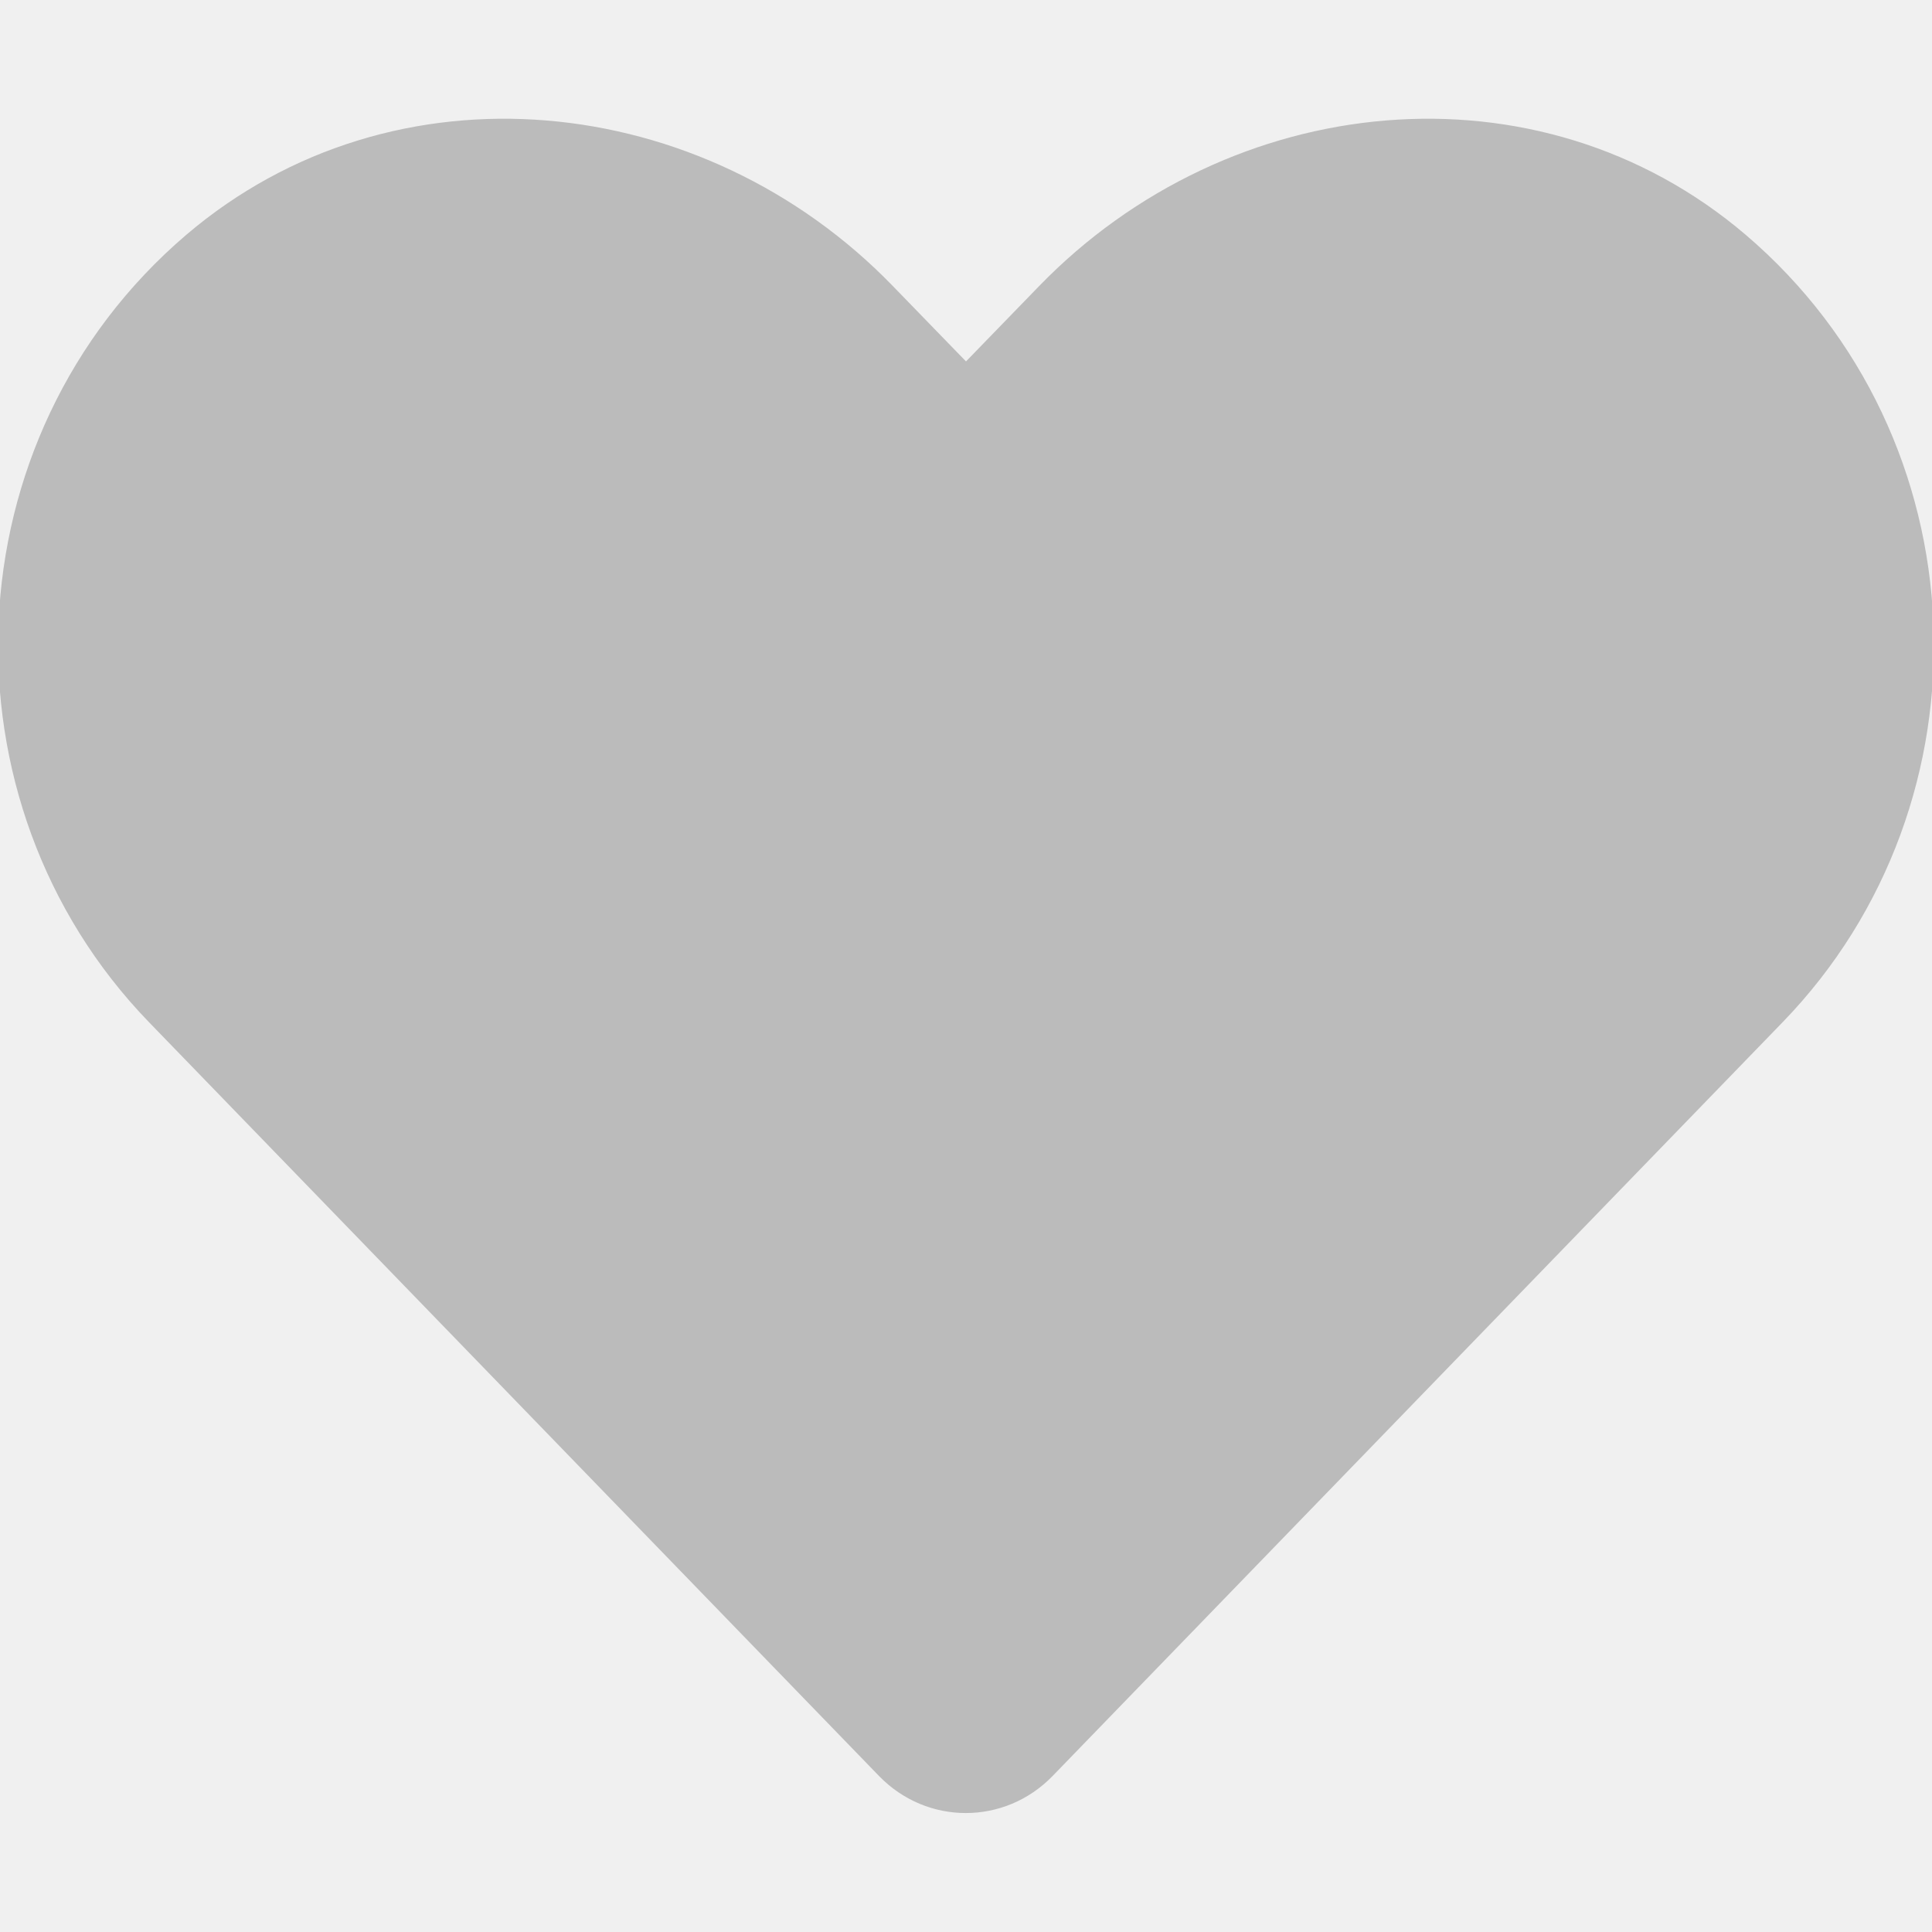
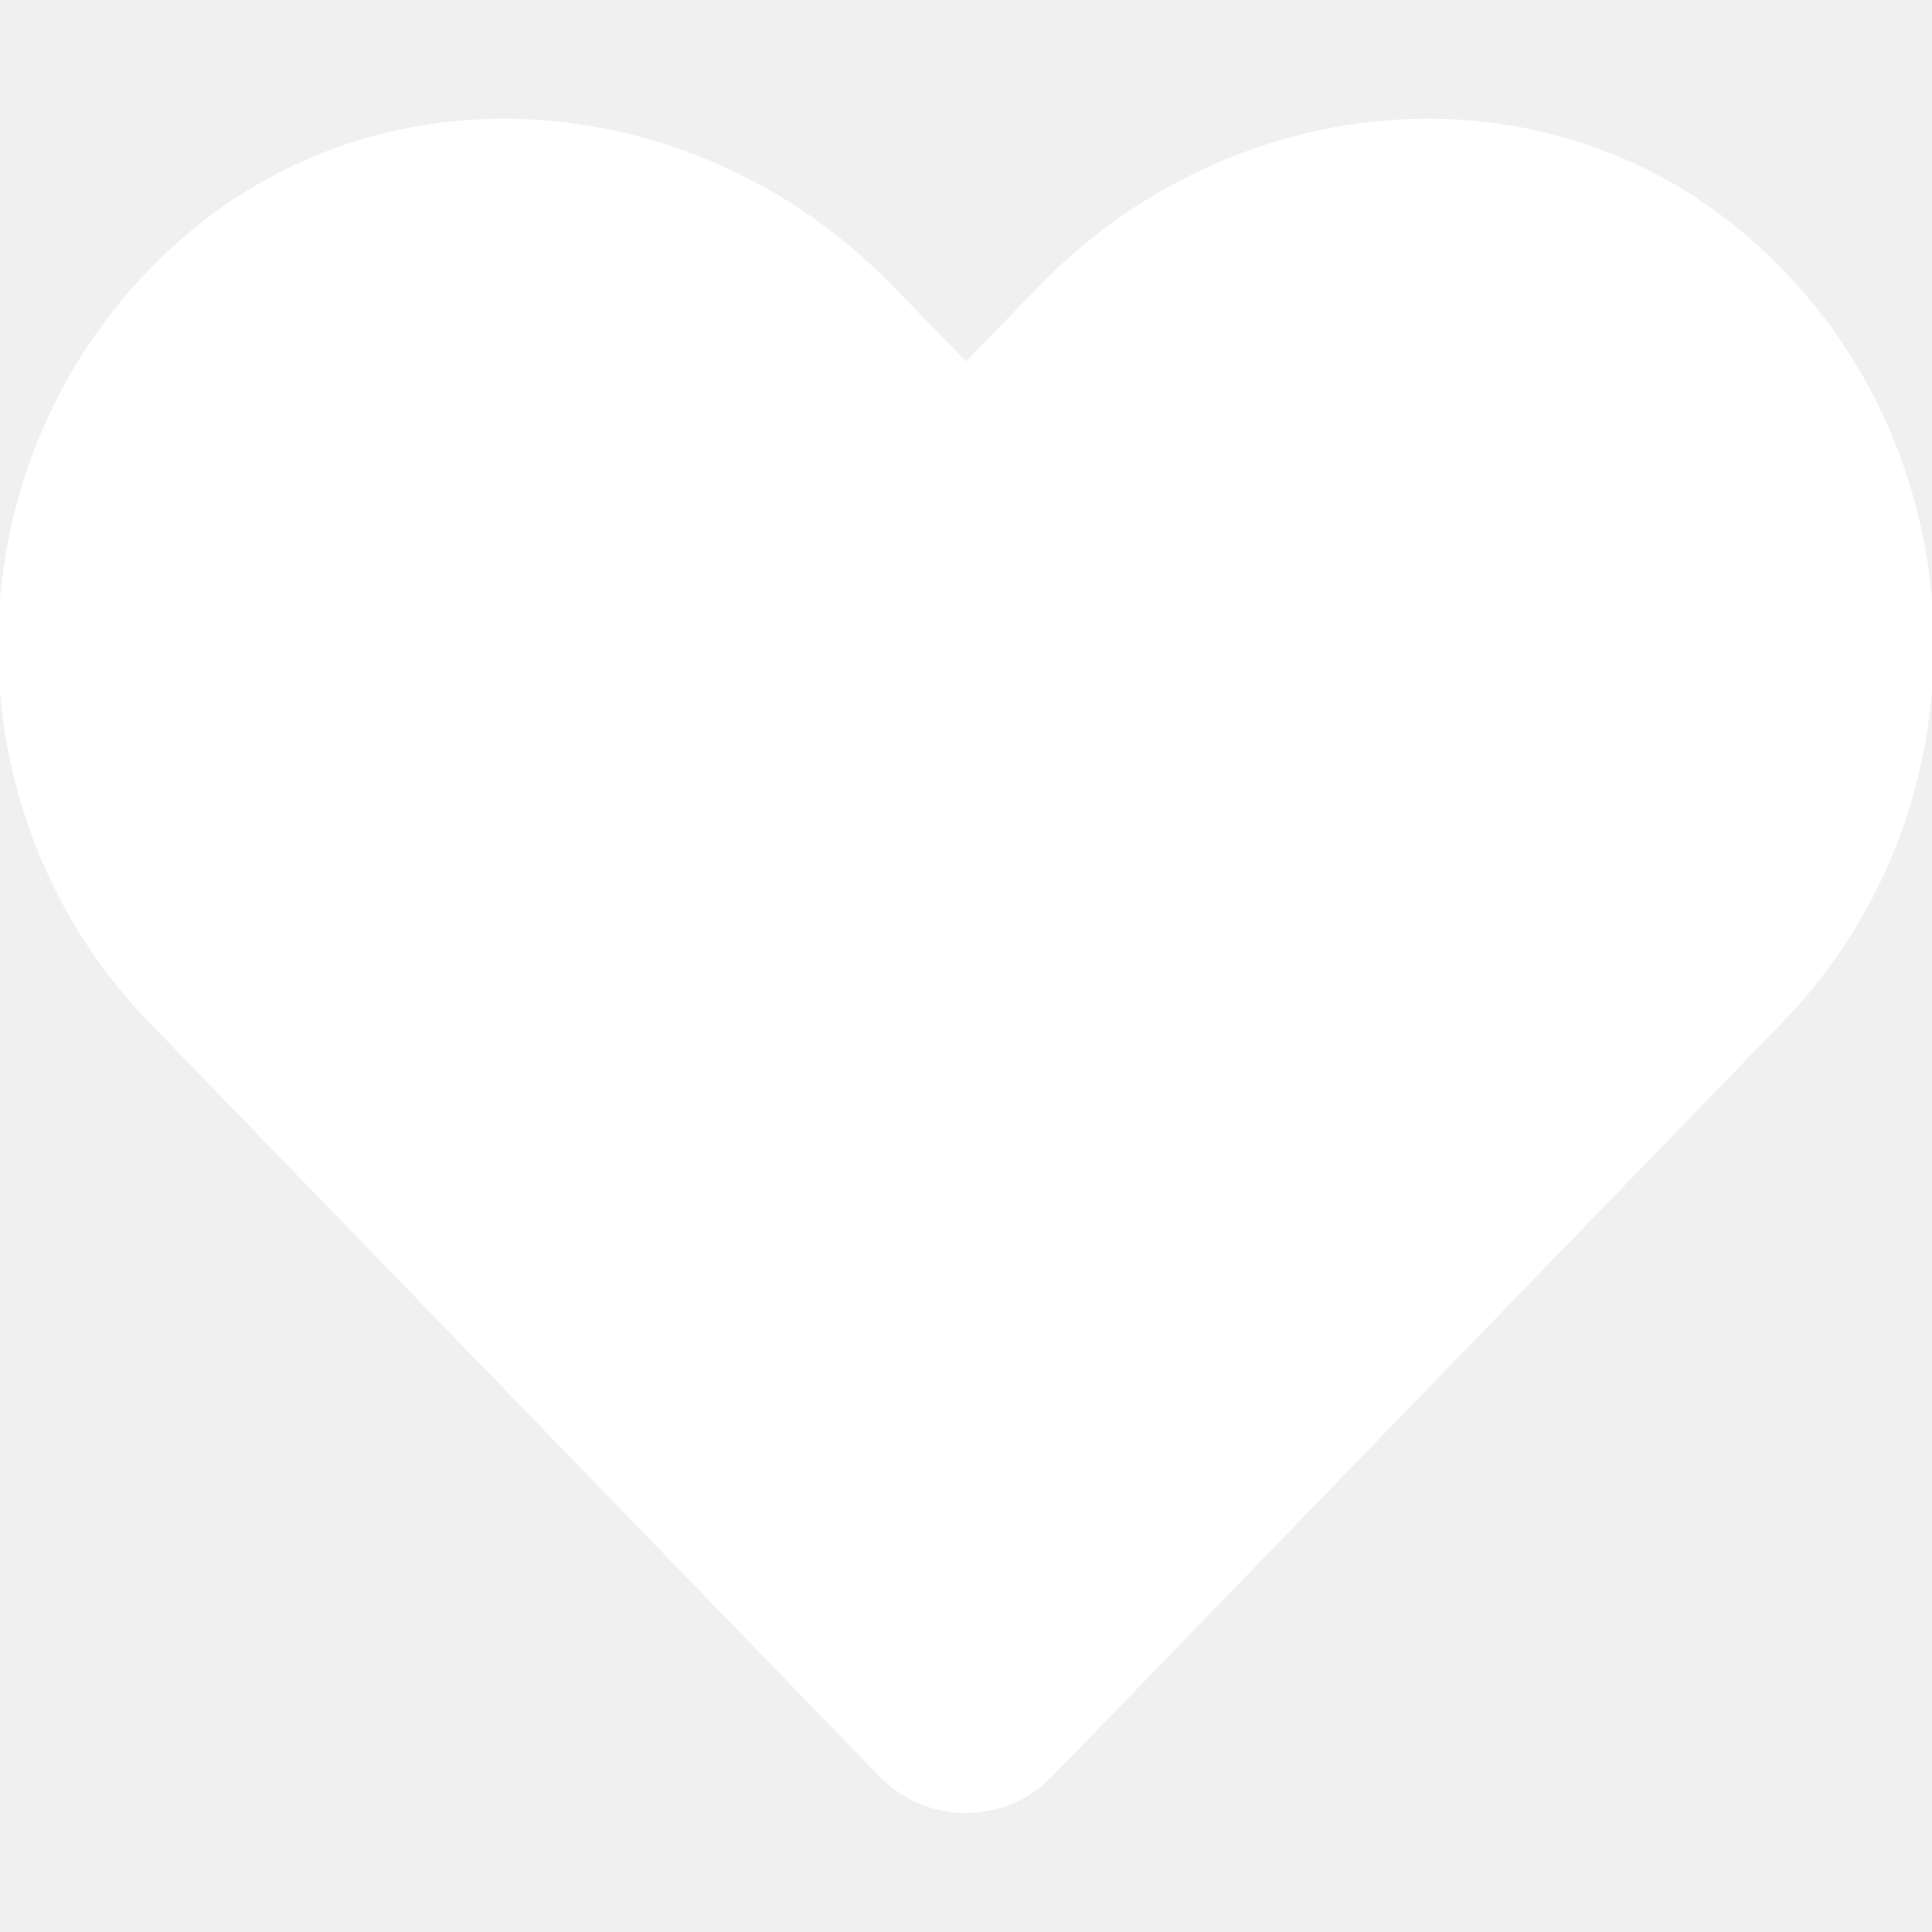
- <svg xmlns="http://www.w3.org/2000/svg" stroke="#bbbbbb" fill="#bbbbbb" viewBox="0 0 512 512">
+ <svg xmlns="http://www.w3.org/2000/svg" stroke="white" fill="white" viewBox="0 0 512 512">
  <path d="M462.3 62.6C407.5 15.9 326 24.3 275.7 76.2L256 96.5l-19.7-20.3C186.1 24.3 104.5 15.9 49.7 62.6c-62.8 53.6-66.1 149.8-9.9 207.9l193.5 199.8c12.5 12.9 32.8 12.9 45.3 0l193.5-199.8c56.3-58.1 53-154.3-9.8-207.9z" />
</svg>
